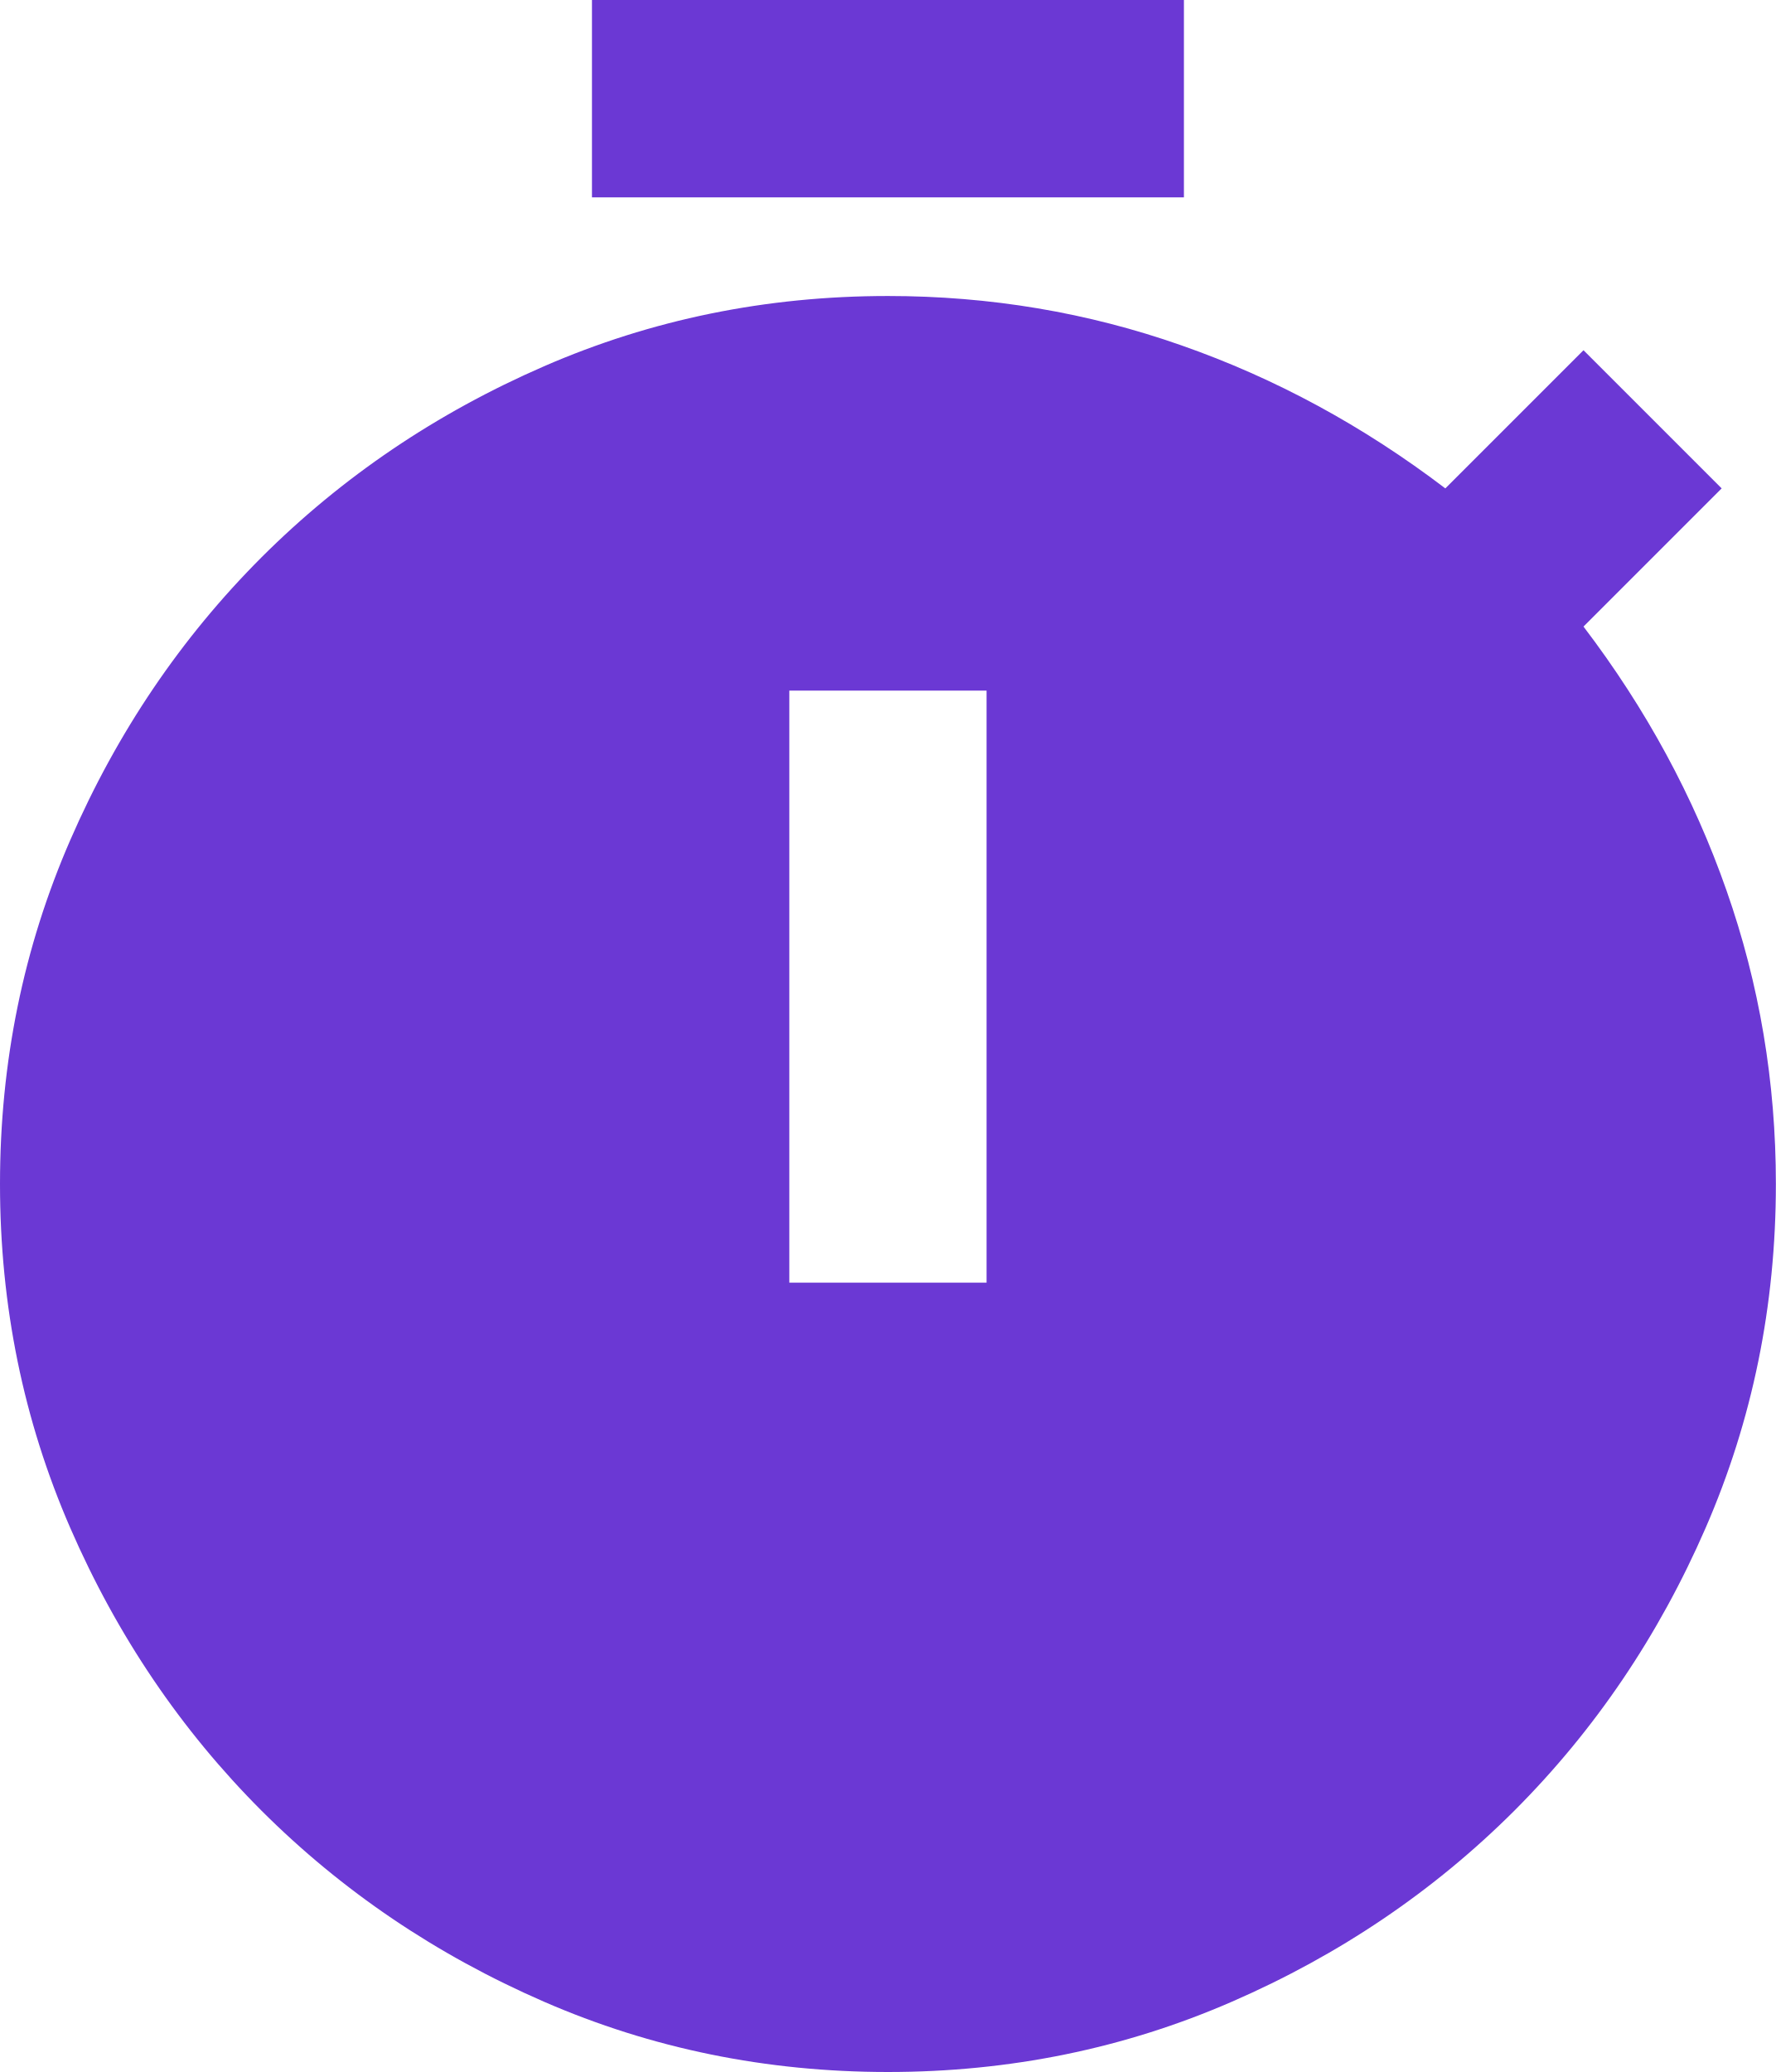
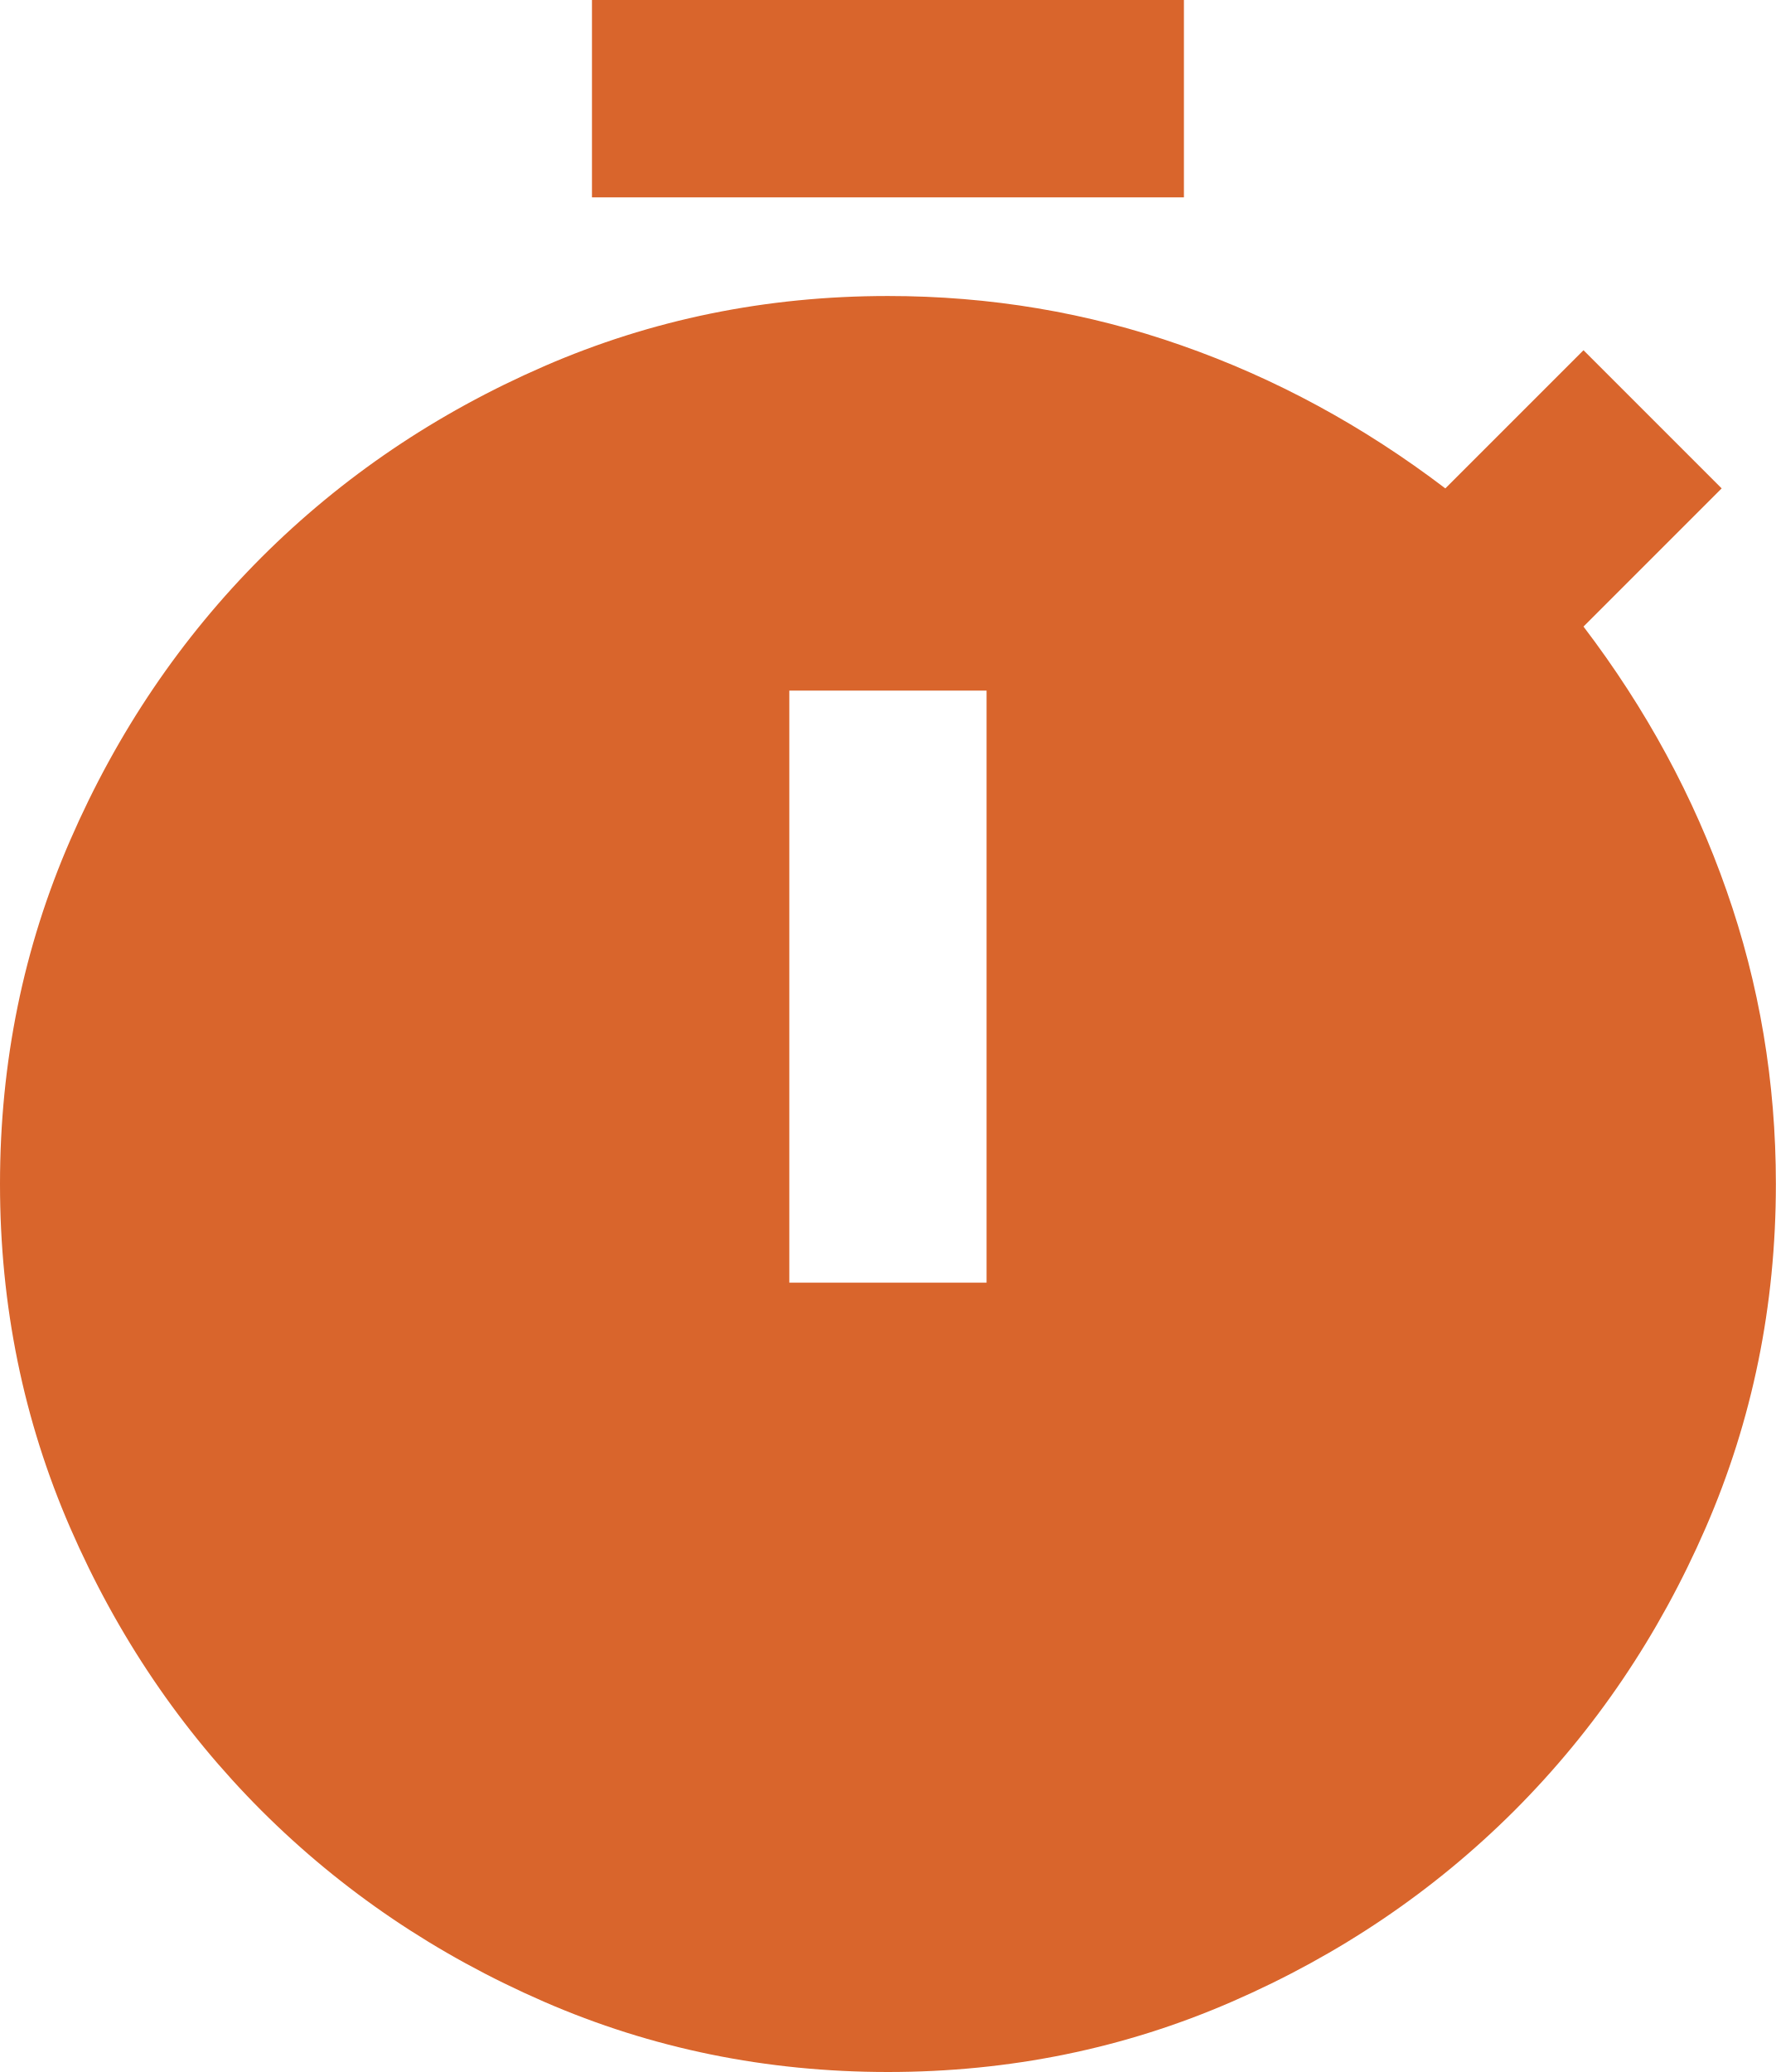
<svg xmlns="http://www.w3.org/2000/svg" preserveAspectRatio="none" overflow="visible" style="display: block;" width="15" height="17.5" viewBox="0 0 15 17.5" fill="none">
  <g id="Container">
-     <path id="Icon" d="M5 1.667V0H10V1.667H5V1.667M6.667 10.833H8.333V5.833H6.667V10.833V10.833M7.5 17.5C6.472 17.5 5.503 17.302 4.594 16.906C3.684 16.51 2.889 15.972 2.208 15.292C1.528 14.611 0.99 13.816 0.594 12.906C0.198 11.996 0 11.028 0 10C0 8.972 0.198 8.003 0.594 7.094C0.99 6.184 1.528 5.389 2.208 4.708C2.889 4.028 3.684 3.49 4.594 3.094C5.503 2.698 6.472 2.5 7.5 2.5C8.361 2.5 9.188 2.639 9.979 2.917C10.771 3.194 11.514 3.597 12.208 4.125L13.375 2.958L14.542 4.125L13.375 5.292C13.903 5.986 14.306 6.729 14.583 7.521C14.861 8.312 15 9.139 15 10C15 11.028 14.802 11.996 14.406 12.906C14.01 13.816 13.472 14.611 12.792 15.292C12.111 15.972 11.316 16.51 10.406 16.906C9.497 17.302 8.528 17.5 7.5 17.5V17.5" fill="#6B38D4" />
+     <path id="Icon" d="M5 1.667V0H10V1.667H5V1.667M6.667 10.833H8.333V5.833H6.667V10.833V10.833M7.5 17.5C6.472 17.5 5.503 17.302 4.594 16.906C3.684 16.51 2.889 15.972 2.208 15.292C1.528 14.611 0.99 13.816 0.594 12.906C0.198 11.996 0 11.028 0 10C0 8.972 0.198 8.003 0.594 7.094C0.99 6.184 1.528 5.389 2.208 4.708C2.889 4.028 3.684 3.49 4.594 3.094C5.503 2.698 6.472 2.5 7.5 2.5C8.361 2.5 9.188 2.639 9.979 2.917C10.771 3.194 11.514 3.597 12.208 4.125L13.375 2.958L14.542 4.125L13.375 5.292C13.903 5.986 14.306 6.729 14.583 7.521C14.861 8.312 15 9.139 15 10C15 11.028 14.802 11.996 14.406 12.906C14.01 13.816 13.472 14.611 12.792 15.292C12.111 15.972 11.316 16.51 10.406 16.906C9.497 17.302 8.528 17.5 7.5 17.5V17.5" fill="#d9652c" />
  </g>
</svg>
